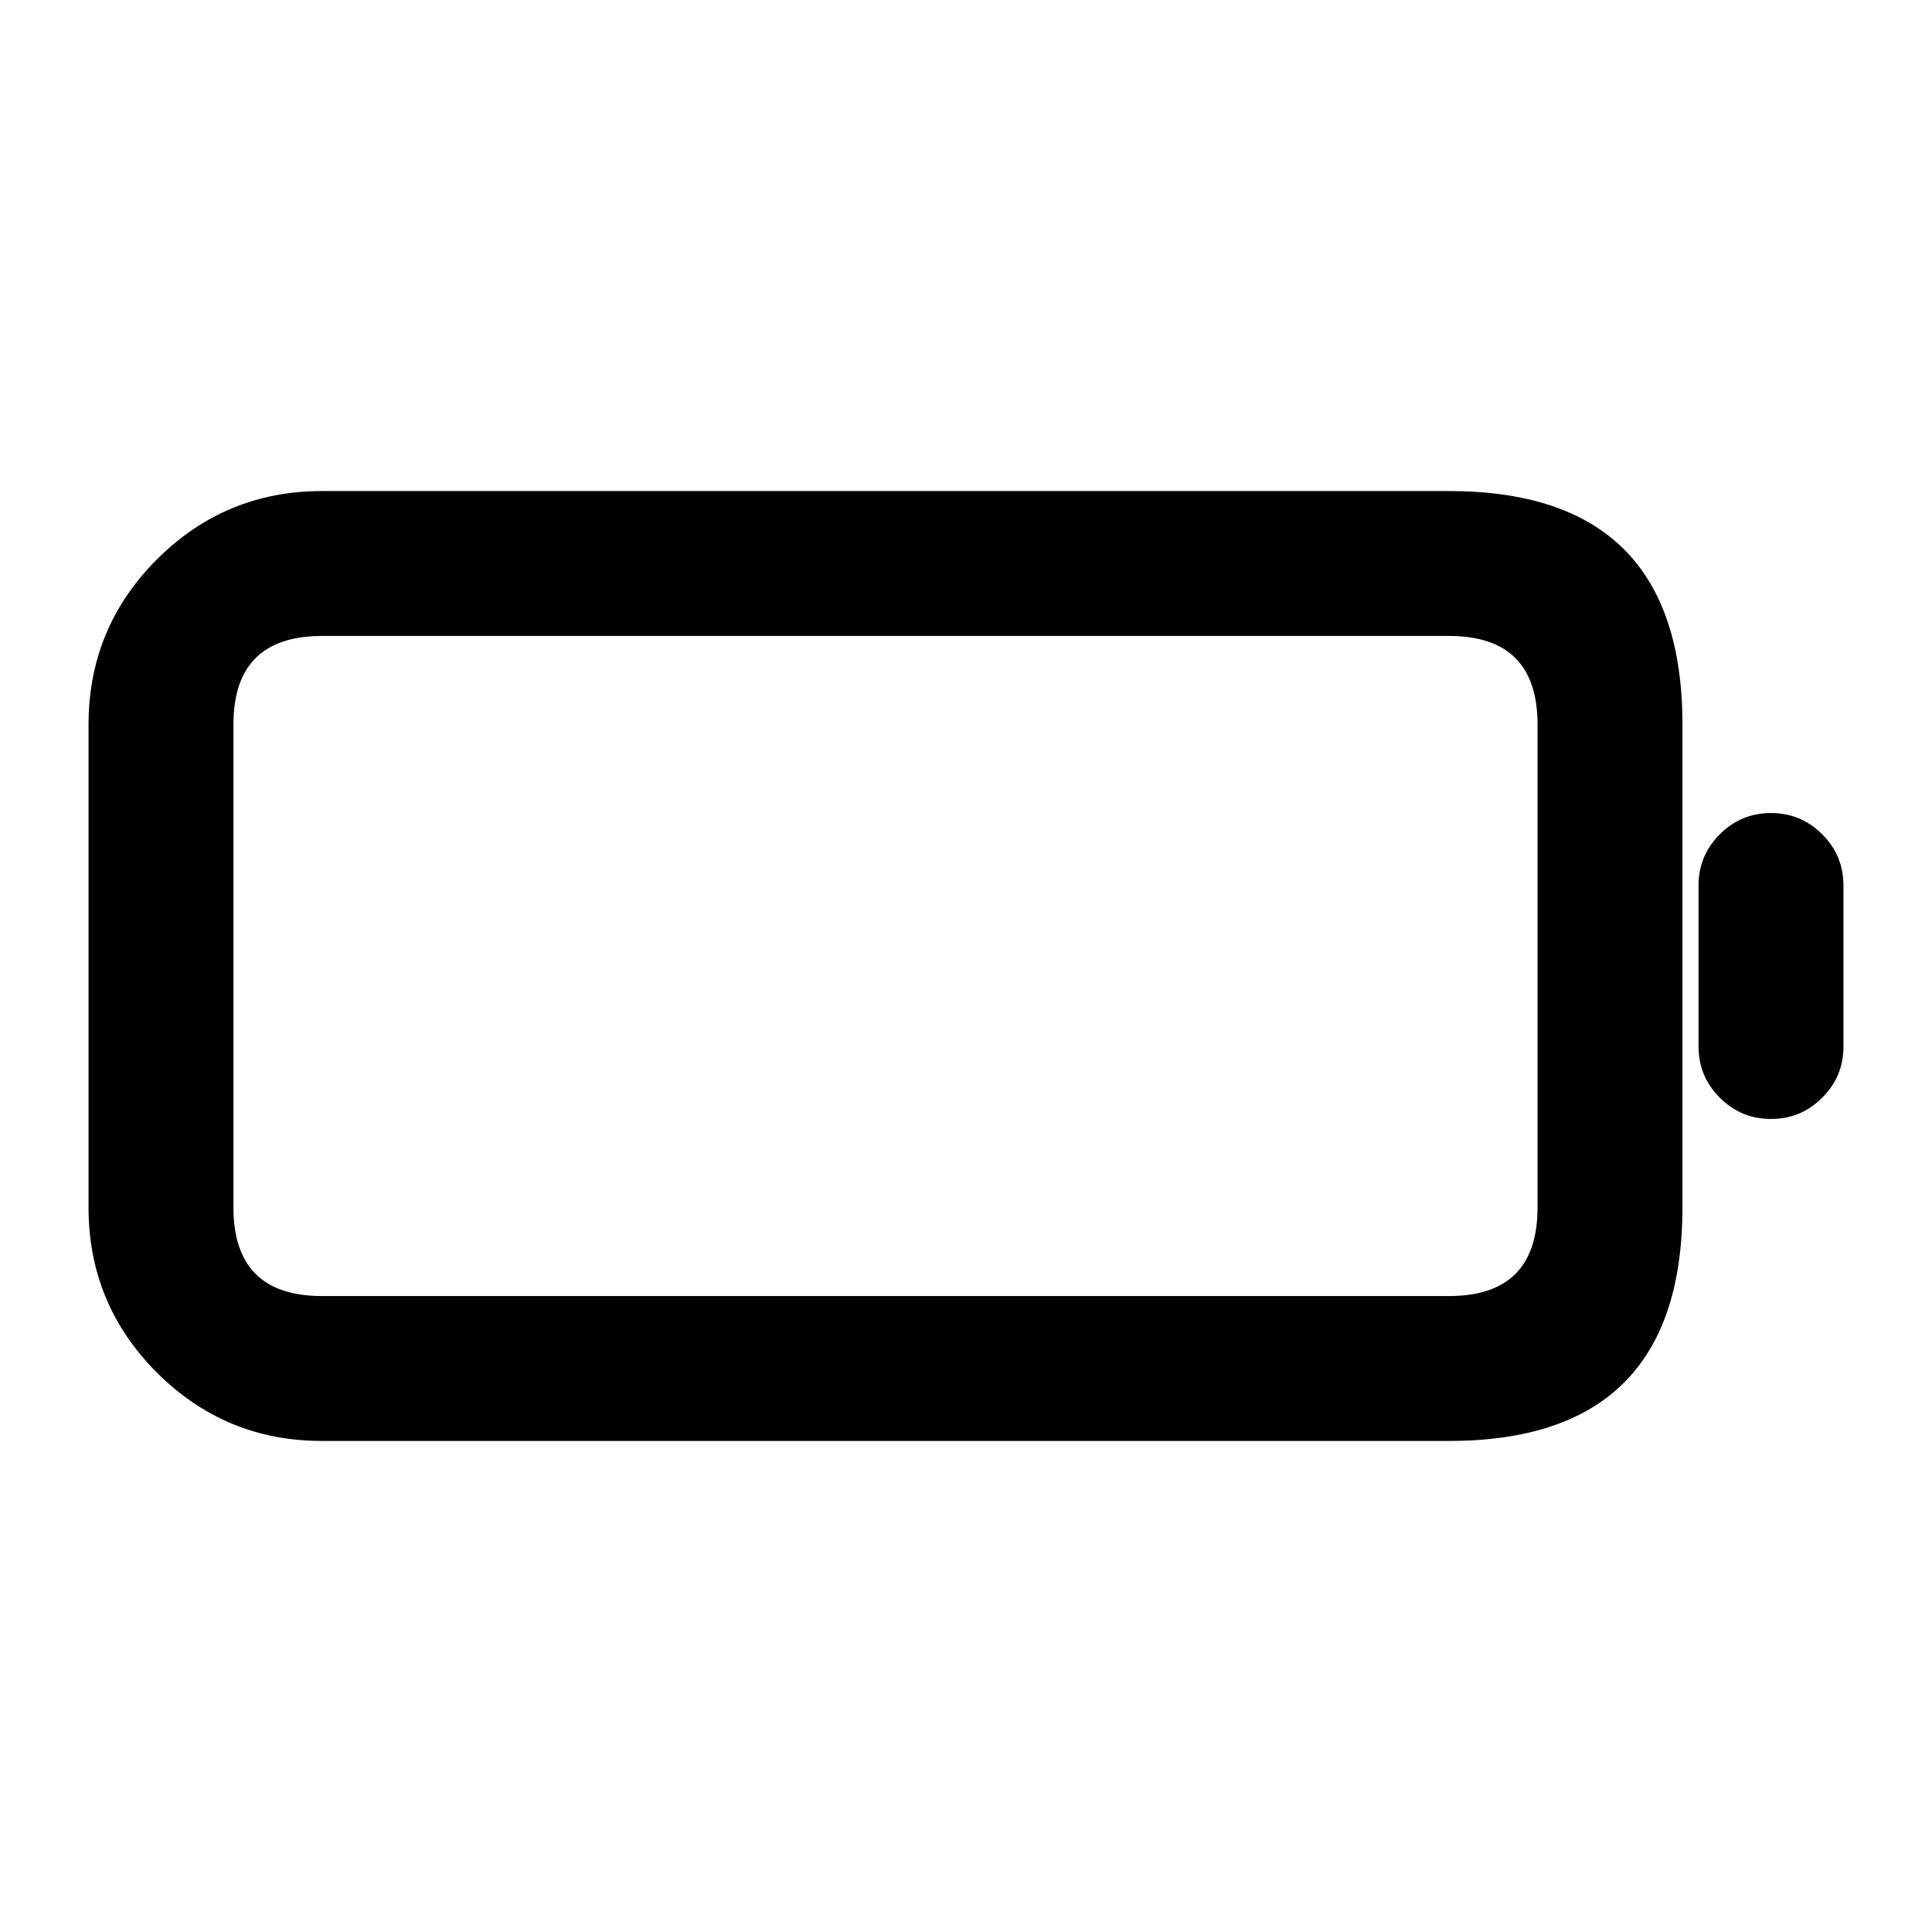
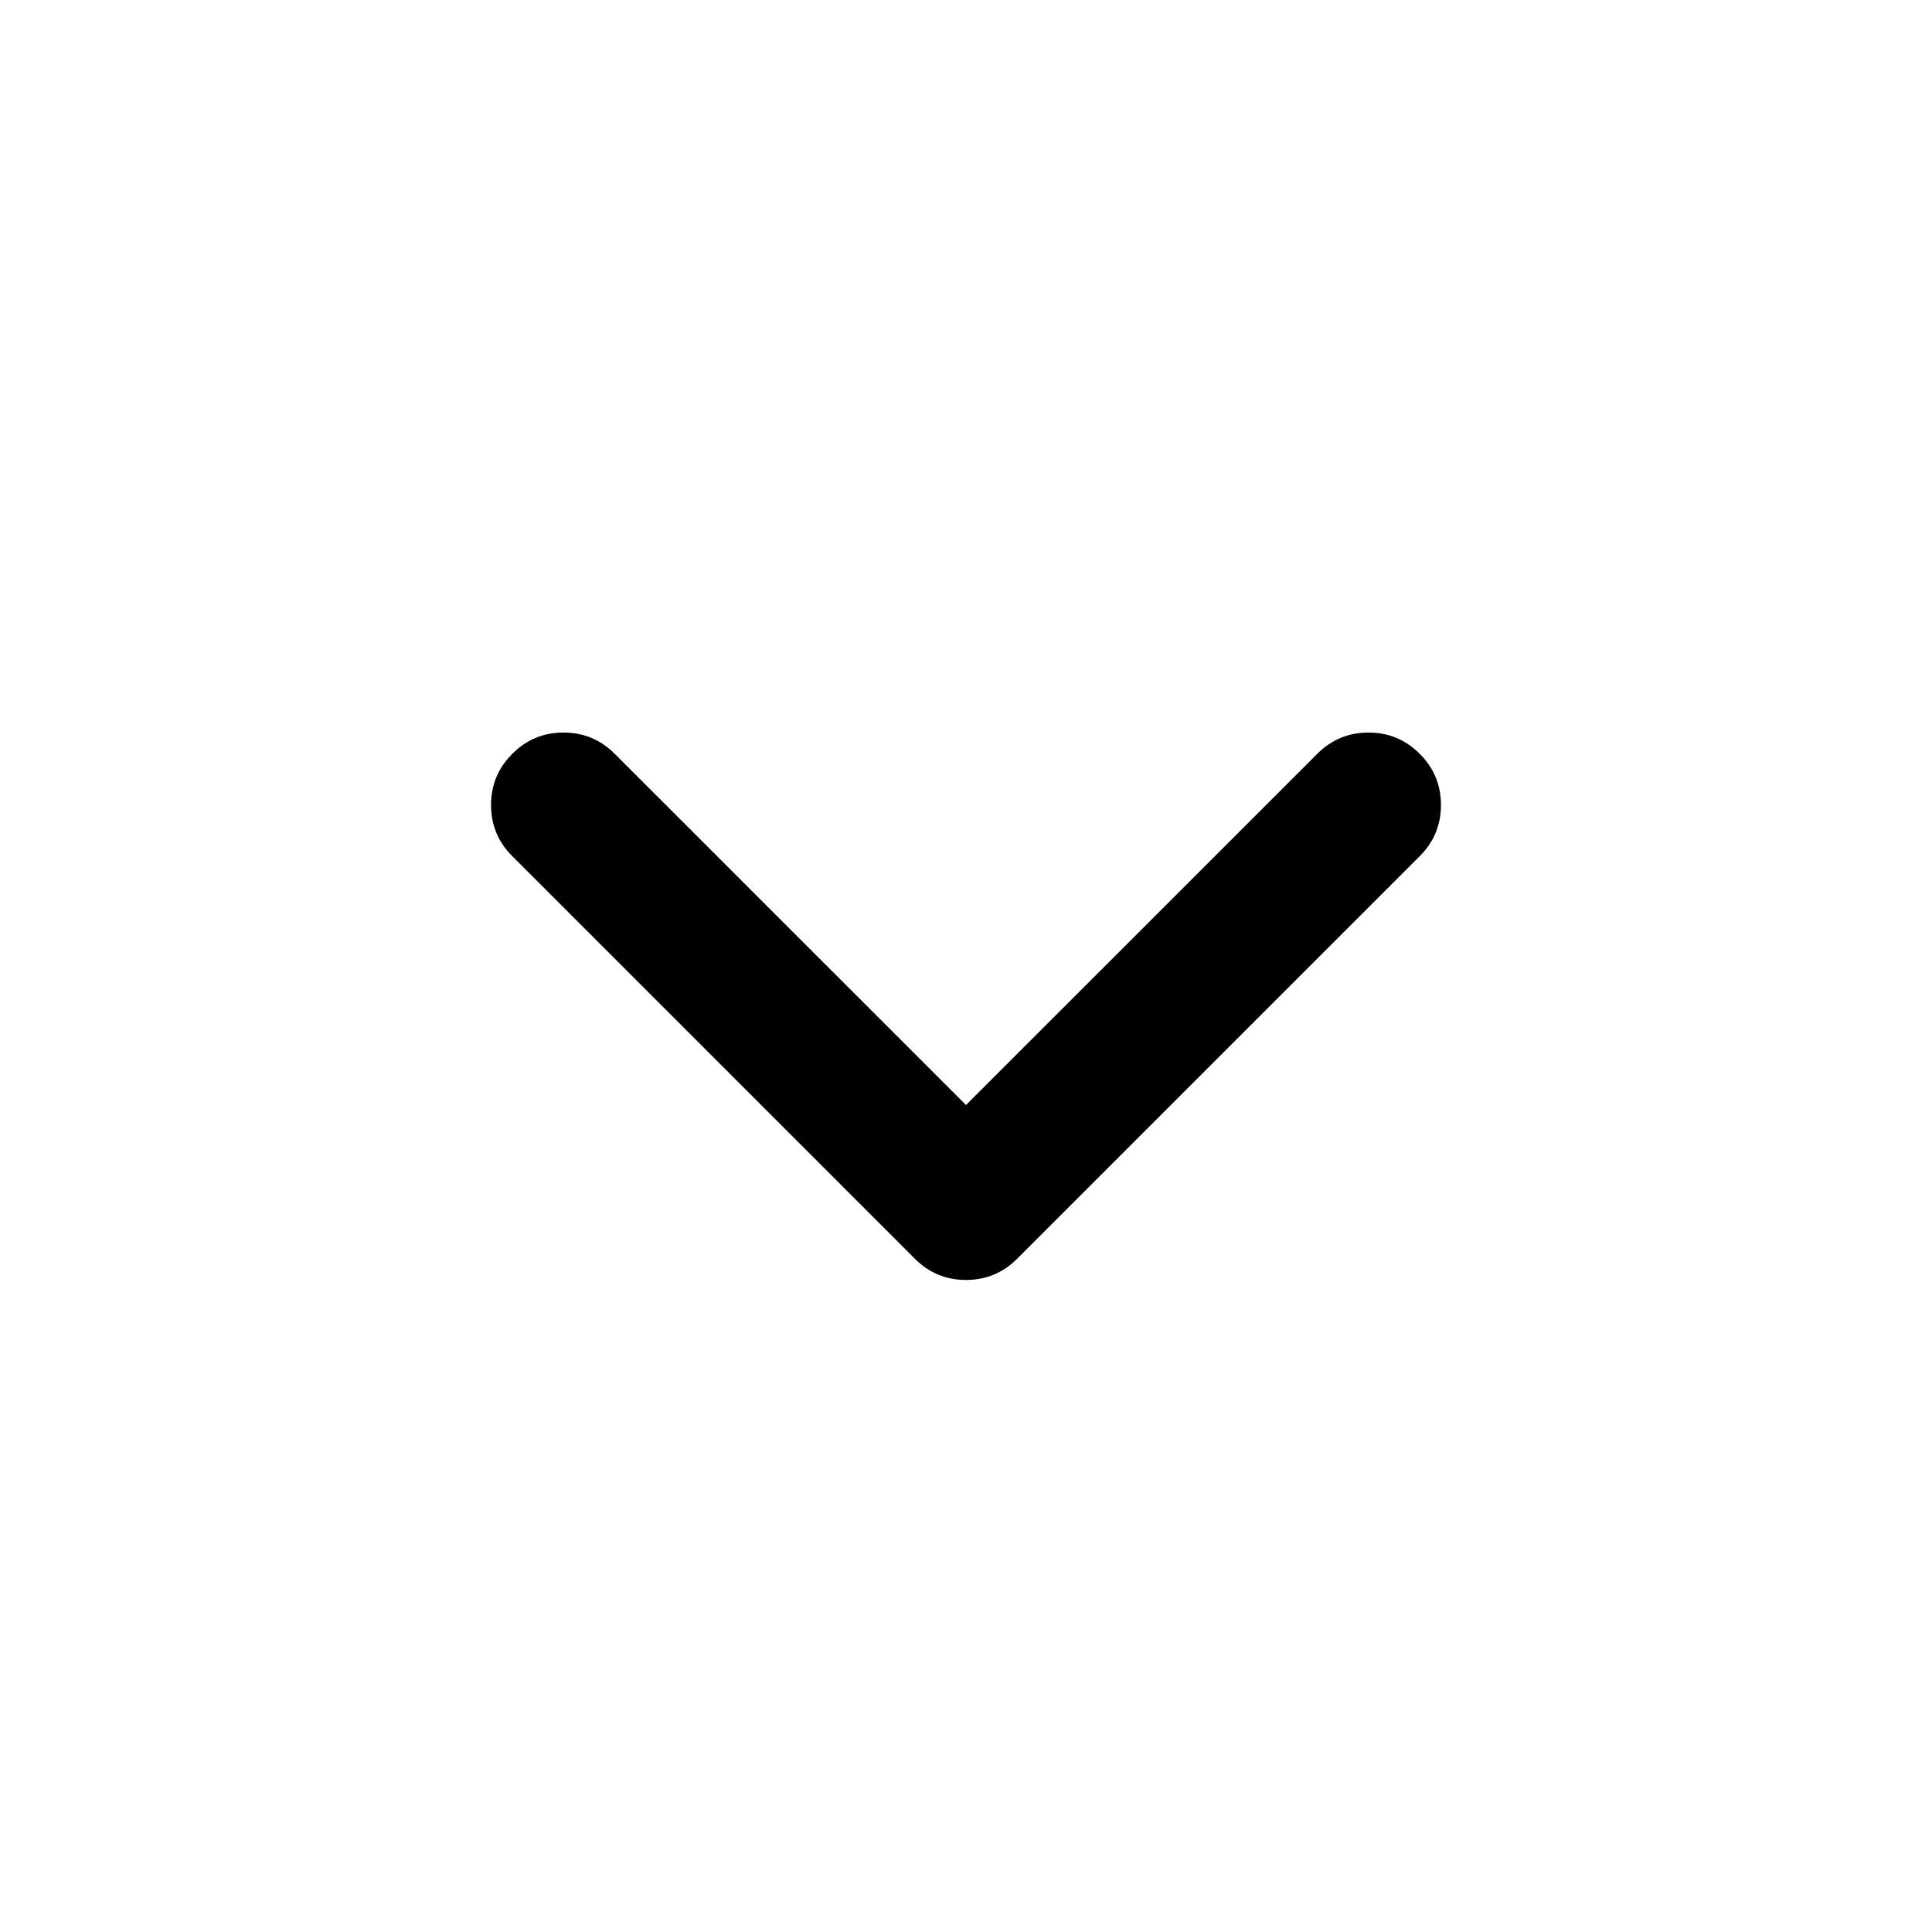
<svg xmlns="http://www.w3.org/2000/svg" width="24" height="24" viewBox="0 0 24 24">
  <defs />
-   <path fill="#000" d="M4,6.1 L18,6.1 Q20.9,6.1 20.9,9 L20.9,15 Q20.9,17.9 18,17.9 L4,17.9 Q2.799,17.9 1.949,17.051 Q1.1,16.201 1.1,15 L1.1,9 Q1.1,7.799 1.949,6.949 Q2.799,6.1 4,6.1 Z M4,7.9 Q2.9,7.9 2.9,9 L2.9,15 Q2.9,16.1 4,16.1 L18,16.1 Q19.1,16.1 19.1,15 L19.1,9 Q19.1,7.9 18,7.9 Z" />
-   <path fill="#000" d="M22.9,11 L22.9,13 Q22.9,13.373 22.636,13.636 Q22.373,13.9 22,13.9 Q21.627,13.9 21.364,13.636 Q21.1,13.373 21.1,13 L21.1,11 Q21.1,10.627 21.364,10.364 Q21.627,10.1 22,10.1 Q22.373,10.1 22.636,10.364 Q22.9,10.627 22.9,11 Z" />
+   <path fill="#000" d="M7.636,9.364 L12,13.727 L16.364,9.364 Q16.627,9.1 17,9.1 Q17.373,9.1 17.636,9.364 Q17.9,9.627 17.9,10 Q17.9,10.373 17.636,10.636 L12.636,15.636 Q12.373,15.9 12,15.9 Q11.627,15.9 11.364,15.636 L6.364,10.636 Q6.1,10.373 6.1,10 Q6.1,9.627 6.364,9.364 Q6.627,9.1 7,9.1 Q7.373,9.1 7.636,9.364 Z" />
</svg>
